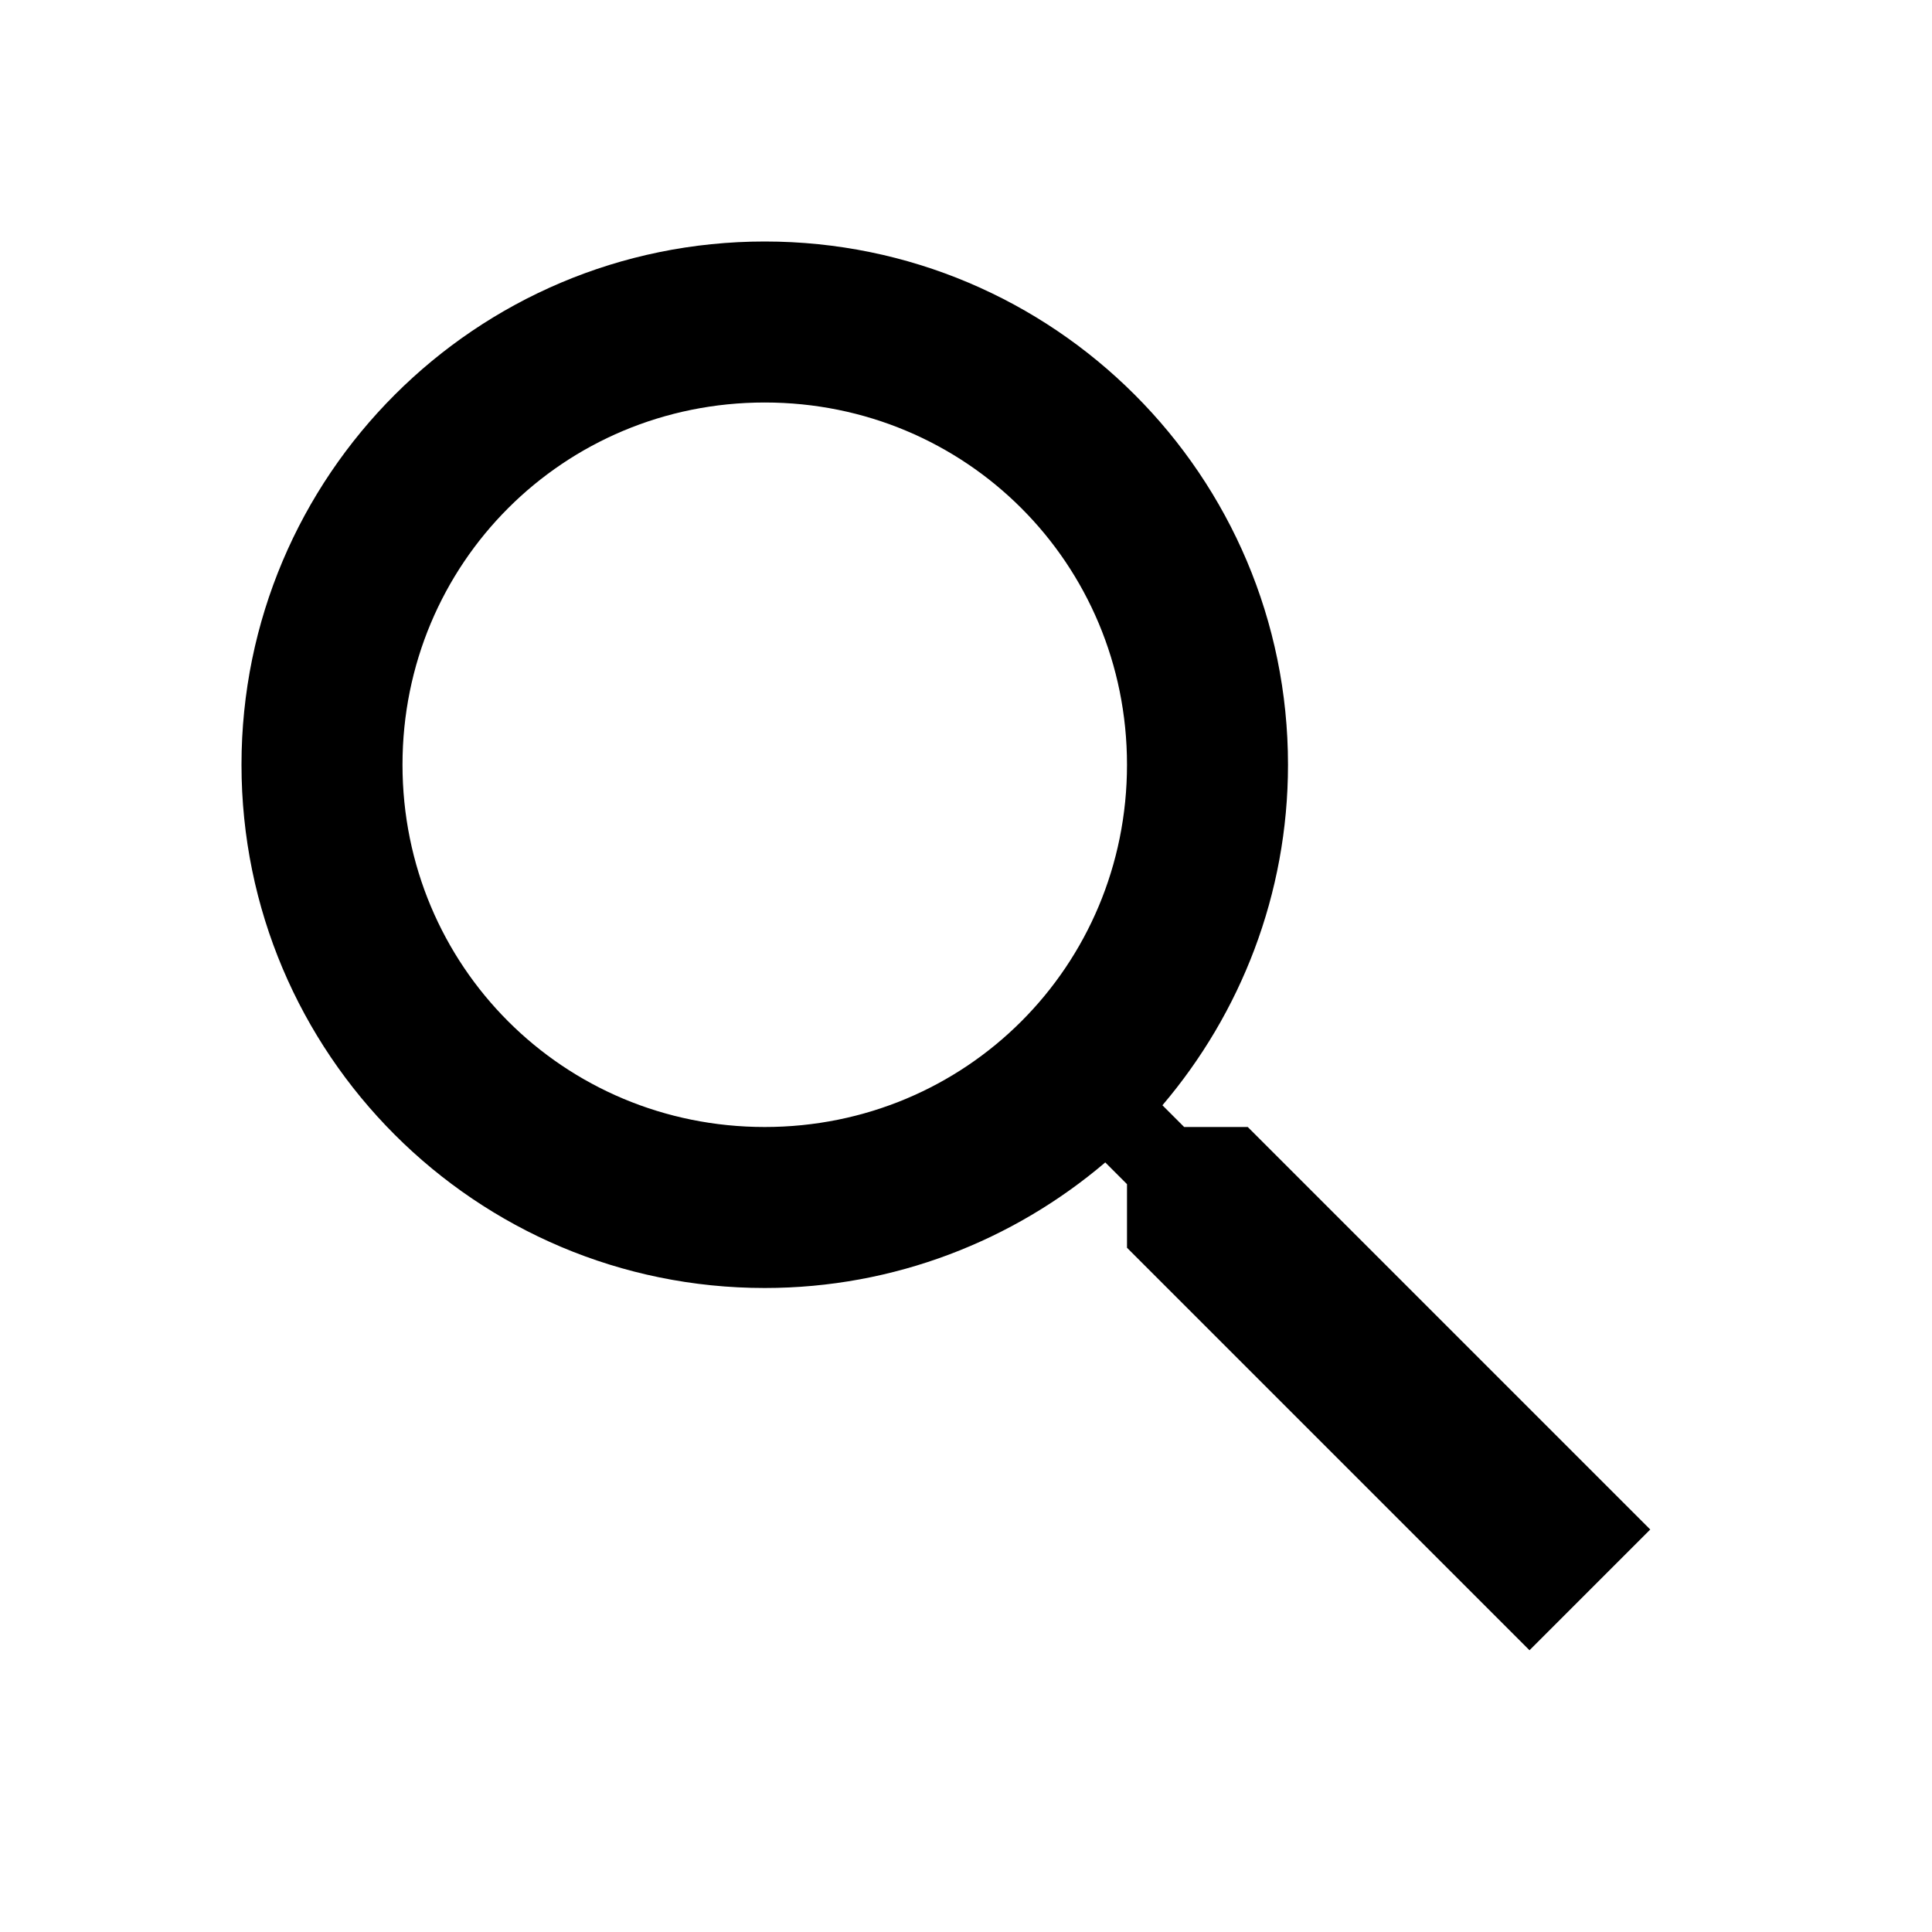
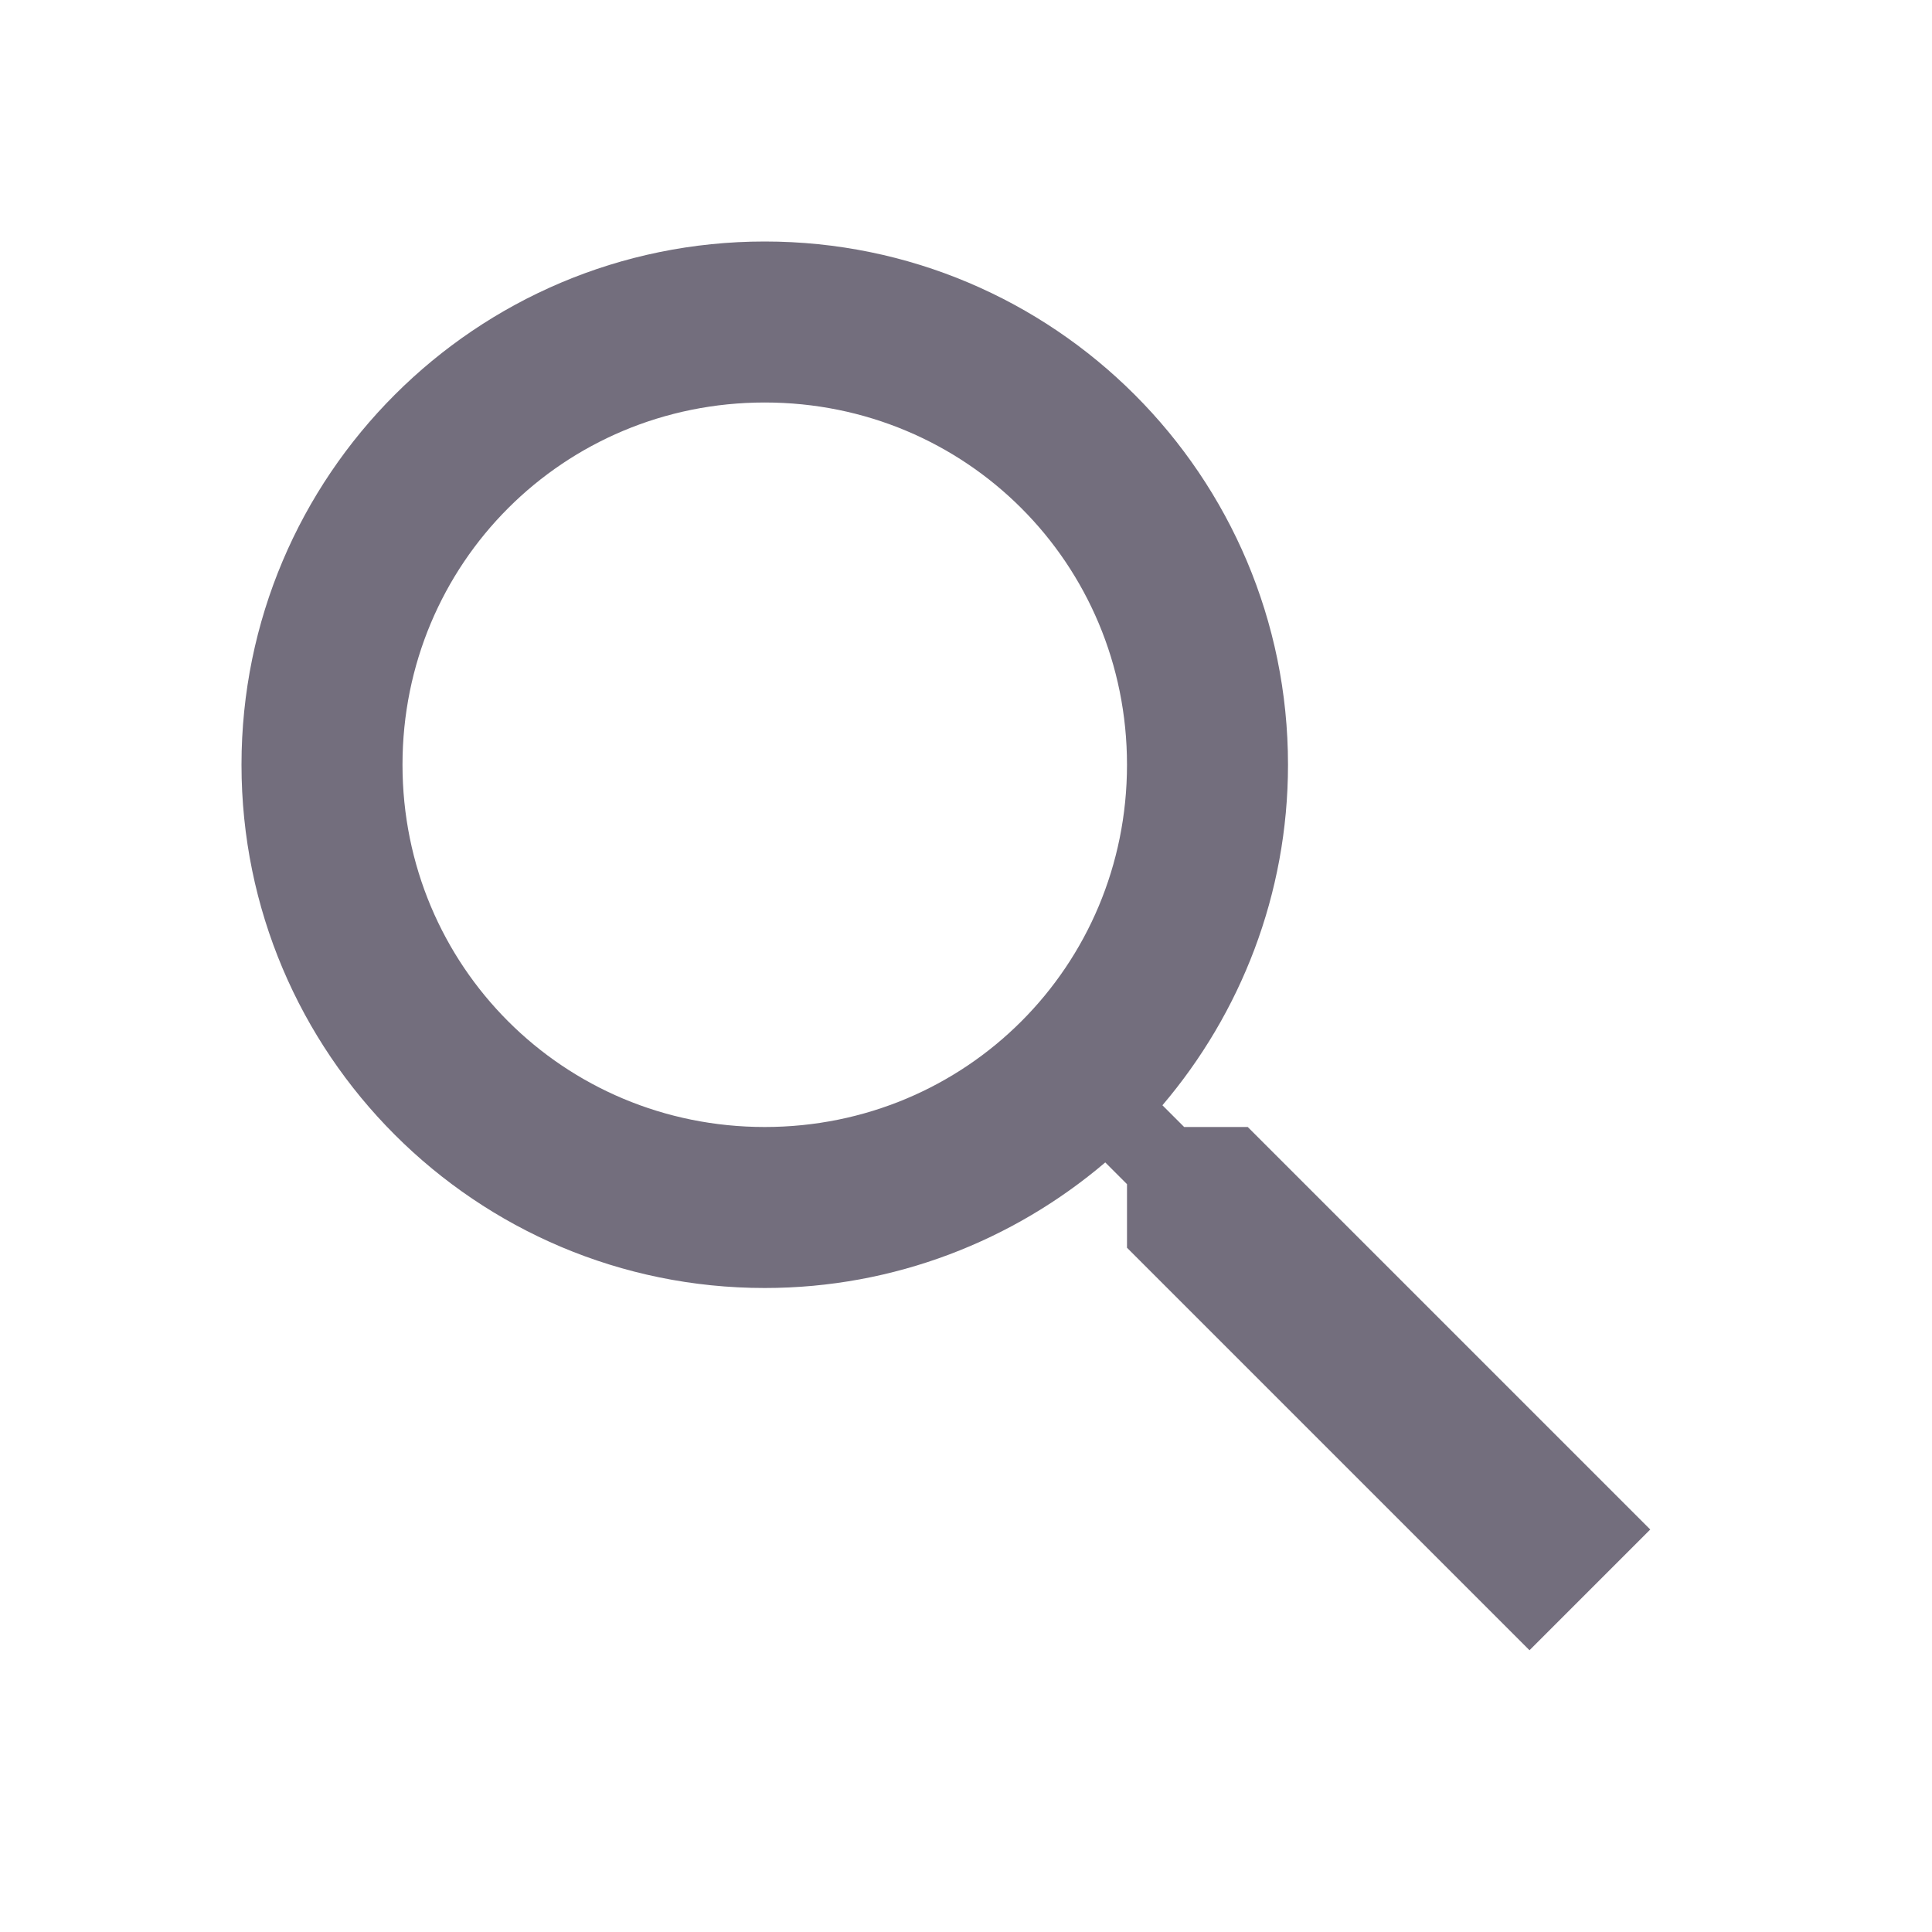
<svg xmlns="http://www.w3.org/2000/svg" width="16" height="16" viewBox="0 0 24 24">
-   <path fill="currentColor" d="M9.5,3A6.5,6.5 0 0,1 16,9.5C16,11.11 15.41,12.59 14.44,13.73L14.71,14H15.5L20.5,19L19,20.5L14,15.5V14.71L13.73,14.44C12.59,15.41 11.11,16 9.5,16A6.5,6.5 0 0,1 3,9.5A6.5,6.5 0 0,1 9.5,3M9.5,5C7,5 5,7 5,9.5C5,12 7,14 9.5,14C12,14 14,12 14,9.5C14,7 12,5 9.5,5Z" />
+   <path fill="#736e7d" d="M9.5,3A6.5,6.5 0 0,1 16,9.5C16,11.11 15.41,12.59 14.44,13.73L14.71,14H15.5L20.5,19L19,20.5L14,15.5V14.71L13.73,14.44C12.59,15.41 11.11,16 9.5,16A6.5,6.5 0 0,1 3,9.5A6.5,6.5 0 0,1 9.5,3M9.5,5C7,5 5,7 5,9.5C5,12 7,14 9.5,14C12,14 14,12 14,9.5C14,7 12,5 9.5,5Z" />
</svg>
